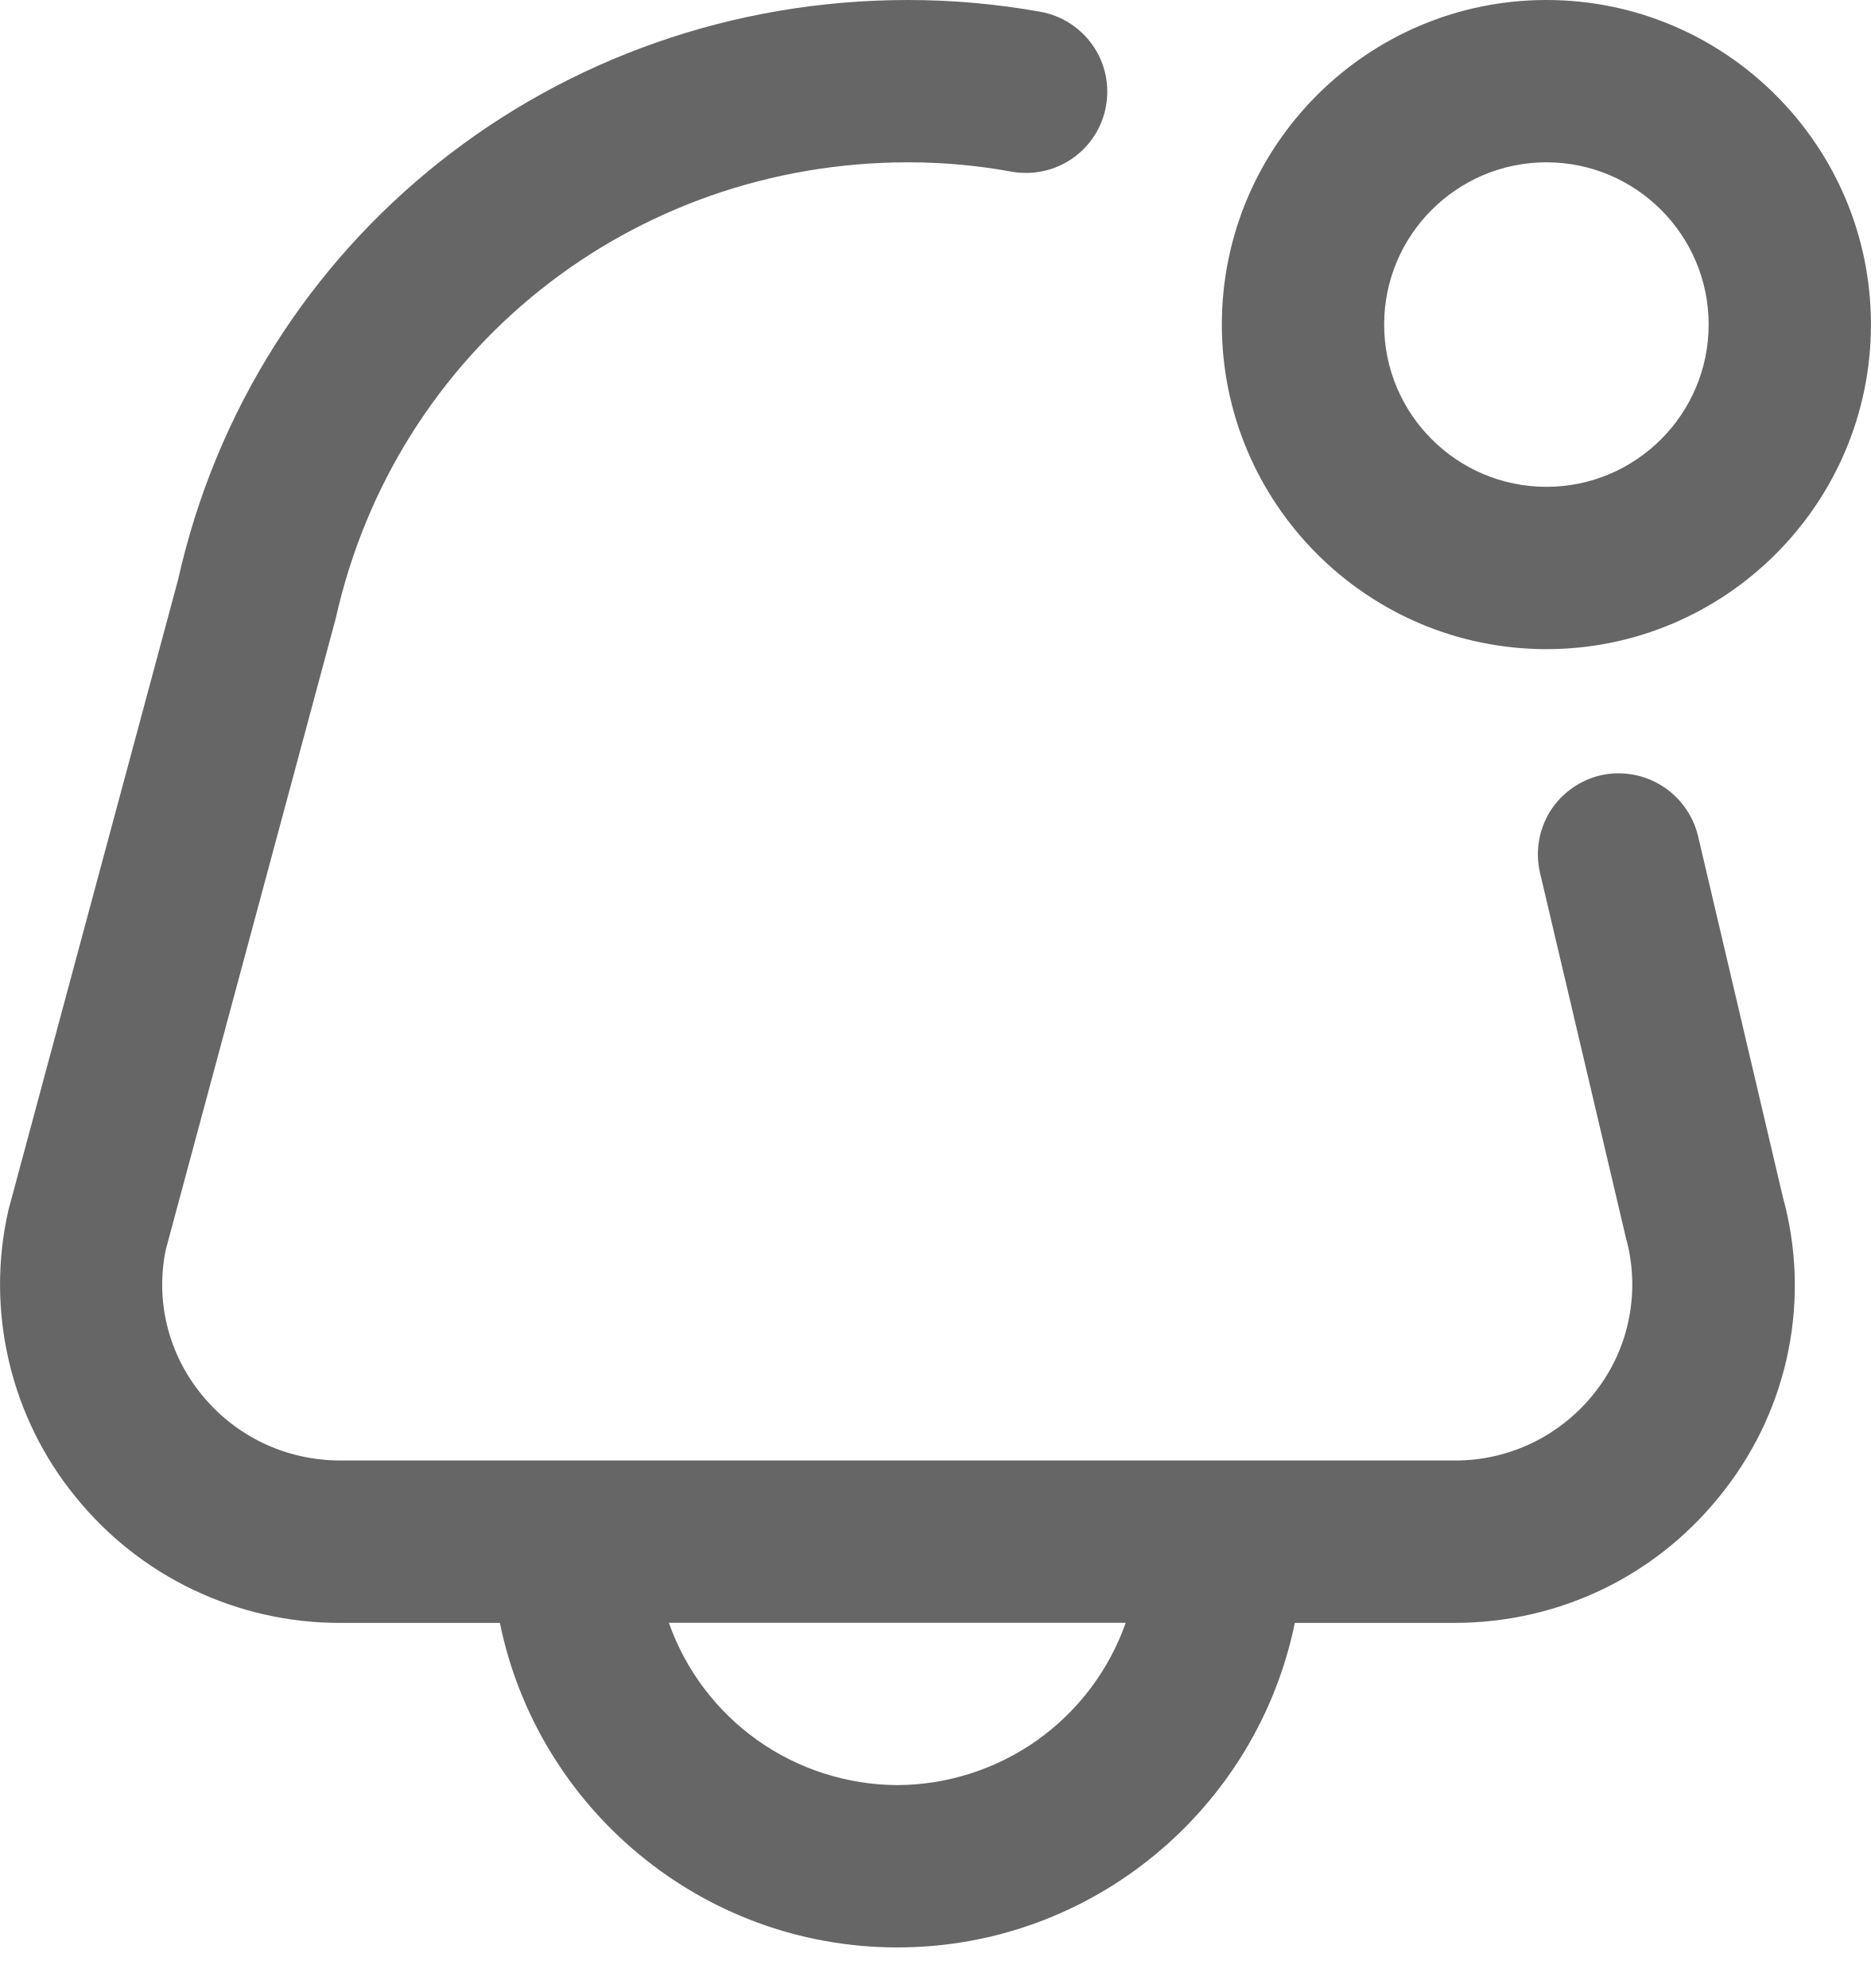
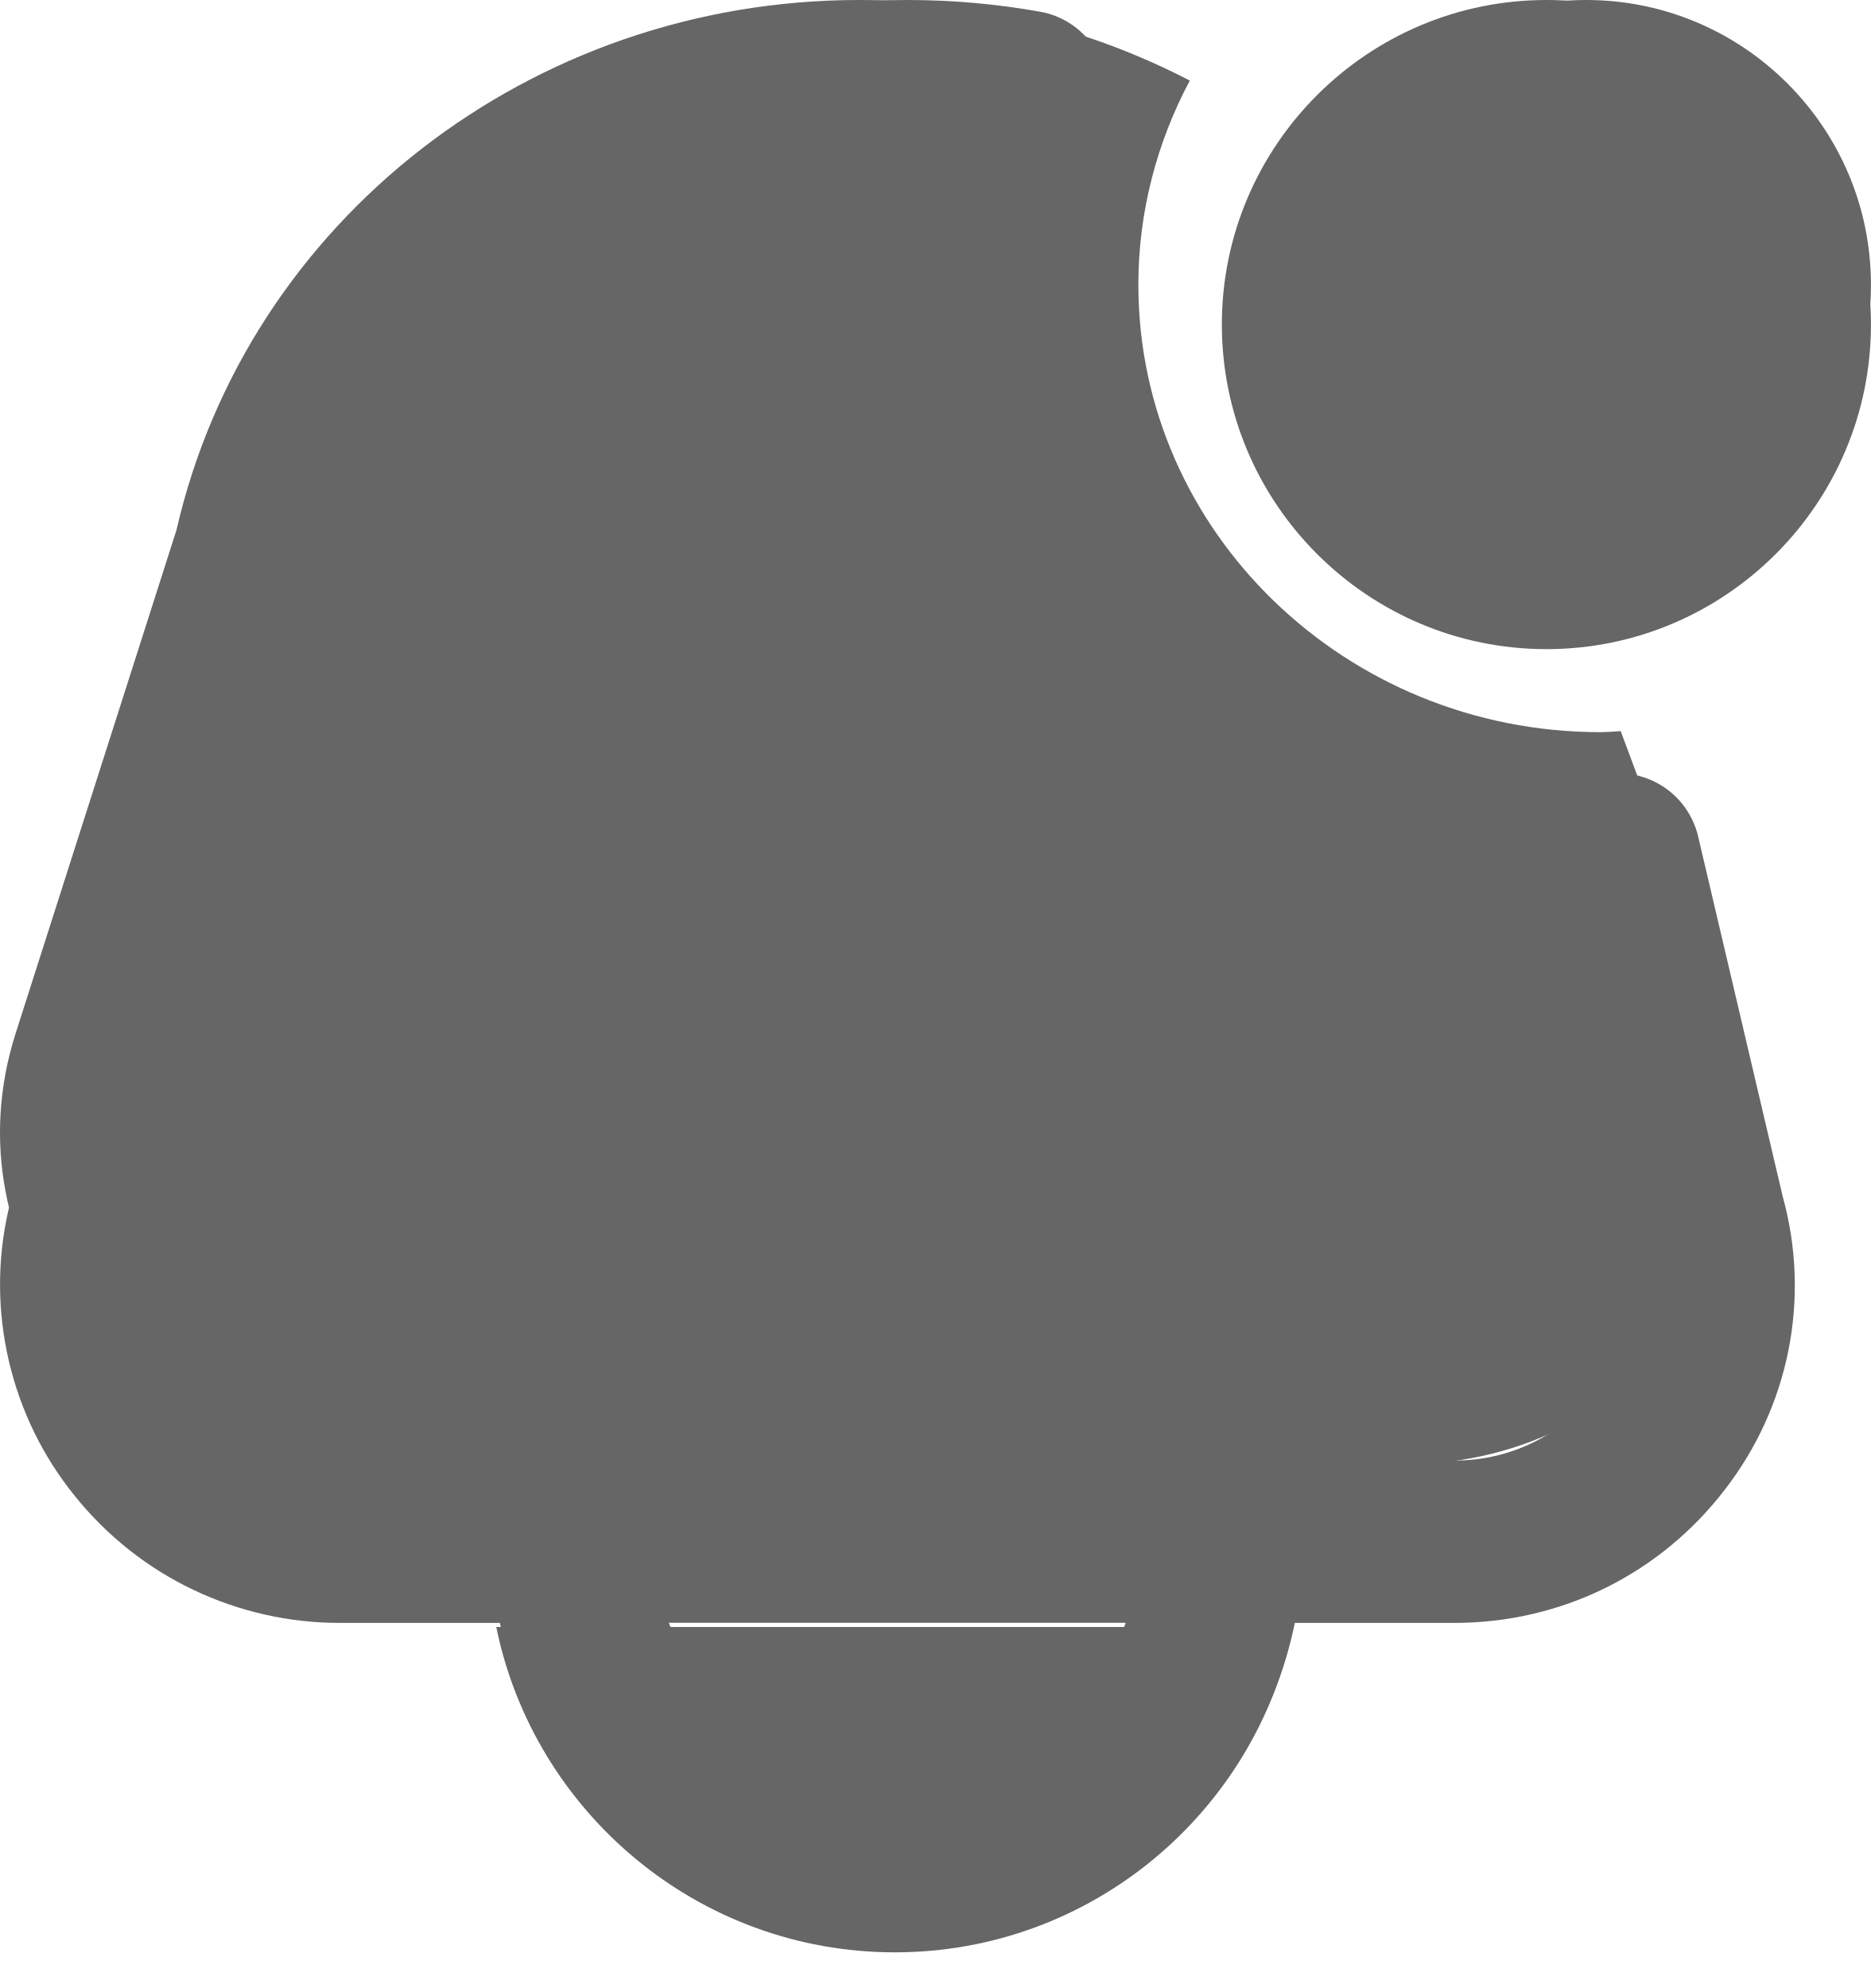
<svg xmlns="http://www.w3.org/2000/svg" width="16" height="17" viewBox="0 0 16 17" fill="none">
  <path d="M13.225 5.551C14.755 5.551 16 4.306 16 2.775C16 1.245 14.755 7.12294e-07 13.225 7.12294e-07C11.694 7.12294e-07 10.449 1.245 10.449 2.775C10.449 4.306 11.694 5.551 13.225 5.551ZM13.225 1.388C13.99 1.388 14.612 2.01 14.612 2.775C14.612 3.541 13.99 4.163 13.225 4.163C12.459 4.163 11.837 3.541 11.837 2.775C11.837 2.01 12.459 1.388 13.225 1.388ZM14.521 7.147C14.477 6.969 14.366 6.815 14.21 6.718C14.054 6.621 13.866 6.59 13.687 6.63C13.508 6.673 13.352 6.784 13.255 6.94C13.159 7.097 13.128 7.285 13.17 7.464L13.903 10.579C13.966 10.803 13.976 11.038 13.932 11.266C13.889 11.494 13.792 11.709 13.65 11.893C13.508 12.079 13.324 12.23 13.114 12.334C12.903 12.437 12.672 12.491 12.437 12.489H2.91C2.446 12.489 2.013 12.283 1.723 11.924C1.583 11.753 1.483 11.553 1.43 11.339C1.377 11.124 1.373 10.901 1.418 10.685L2.871 5.289C3.384 2.992 5.398 1.388 7.767 1.388C8.065 1.388 8.363 1.415 8.651 1.468C8.833 1.5 9.019 1.46 9.171 1.355C9.322 1.25 9.426 1.089 9.458 0.908C9.491 0.727 9.451 0.54 9.346 0.389C9.241 0.238 9.08 0.134 8.899 0.101C8.525 0.034 8.146 -0 7.766 7.12294e-07C4.743 7.12294e-07 2.173 2.05 1.523 4.957L0.071 10.352C-0.025 10.776 -0.023 11.216 0.076 11.639C0.175 12.063 0.368 12.458 0.642 12.795C0.915 13.134 1.26 13.408 1.653 13.595C2.046 13.782 2.475 13.879 2.91 13.878H4.275C4.597 15.459 5.998 16.653 7.674 16.653C9.349 16.653 10.75 15.459 11.073 13.878H12.436C13.352 13.878 14.197 13.461 14.752 12.736C15.023 12.386 15.209 11.978 15.295 11.543C15.381 11.109 15.364 10.661 15.246 10.234L14.521 7.148V7.147ZM7.674 15.265C7.245 15.263 6.827 15.129 6.477 14.881C6.127 14.632 5.863 14.282 5.72 13.877H9.627C9.484 14.282 9.22 14.632 8.87 14.881C8.52 15.129 8.102 15.263 7.673 15.265H7.674Z" fill="#666666" />
+   <path d="M11.06 13.913C10.737 15.498 9.332 16.695 7.652 16.695C5.973 16.695 4.567 15.498 4.244 13.913H11.06ZM13.565 4.869C14.908 4.869 16 3.777 16 2.435C16 1.092 14.908 2.83574e-06 13.565 2.83574e-06C12.223 2.83574e-06 11.13 1.092 11.13 2.435C11.13 3.777 12.223 4.869 13.565 4.869ZM13.86 6.252C13.802 6.255 13.745 6.261 13.687 6.261C11.508 6.261 9.735 4.545 9.735 2.435C9.735 1.806 9.896 1.213 10.175 0.689C9.301 0.236 8.331 -0.001 7.346 2.83574e-06C4.544 2.83574e-06 2.117 1.884 1.509 4.533L0.133 8.839C-0.451 10.668 0.961 12.521 2.938 12.521H12.018C14.054 12.521 15.471 10.565 14.778 8.713L13.86 6.252Z" fill="#666666" />
</svg>
